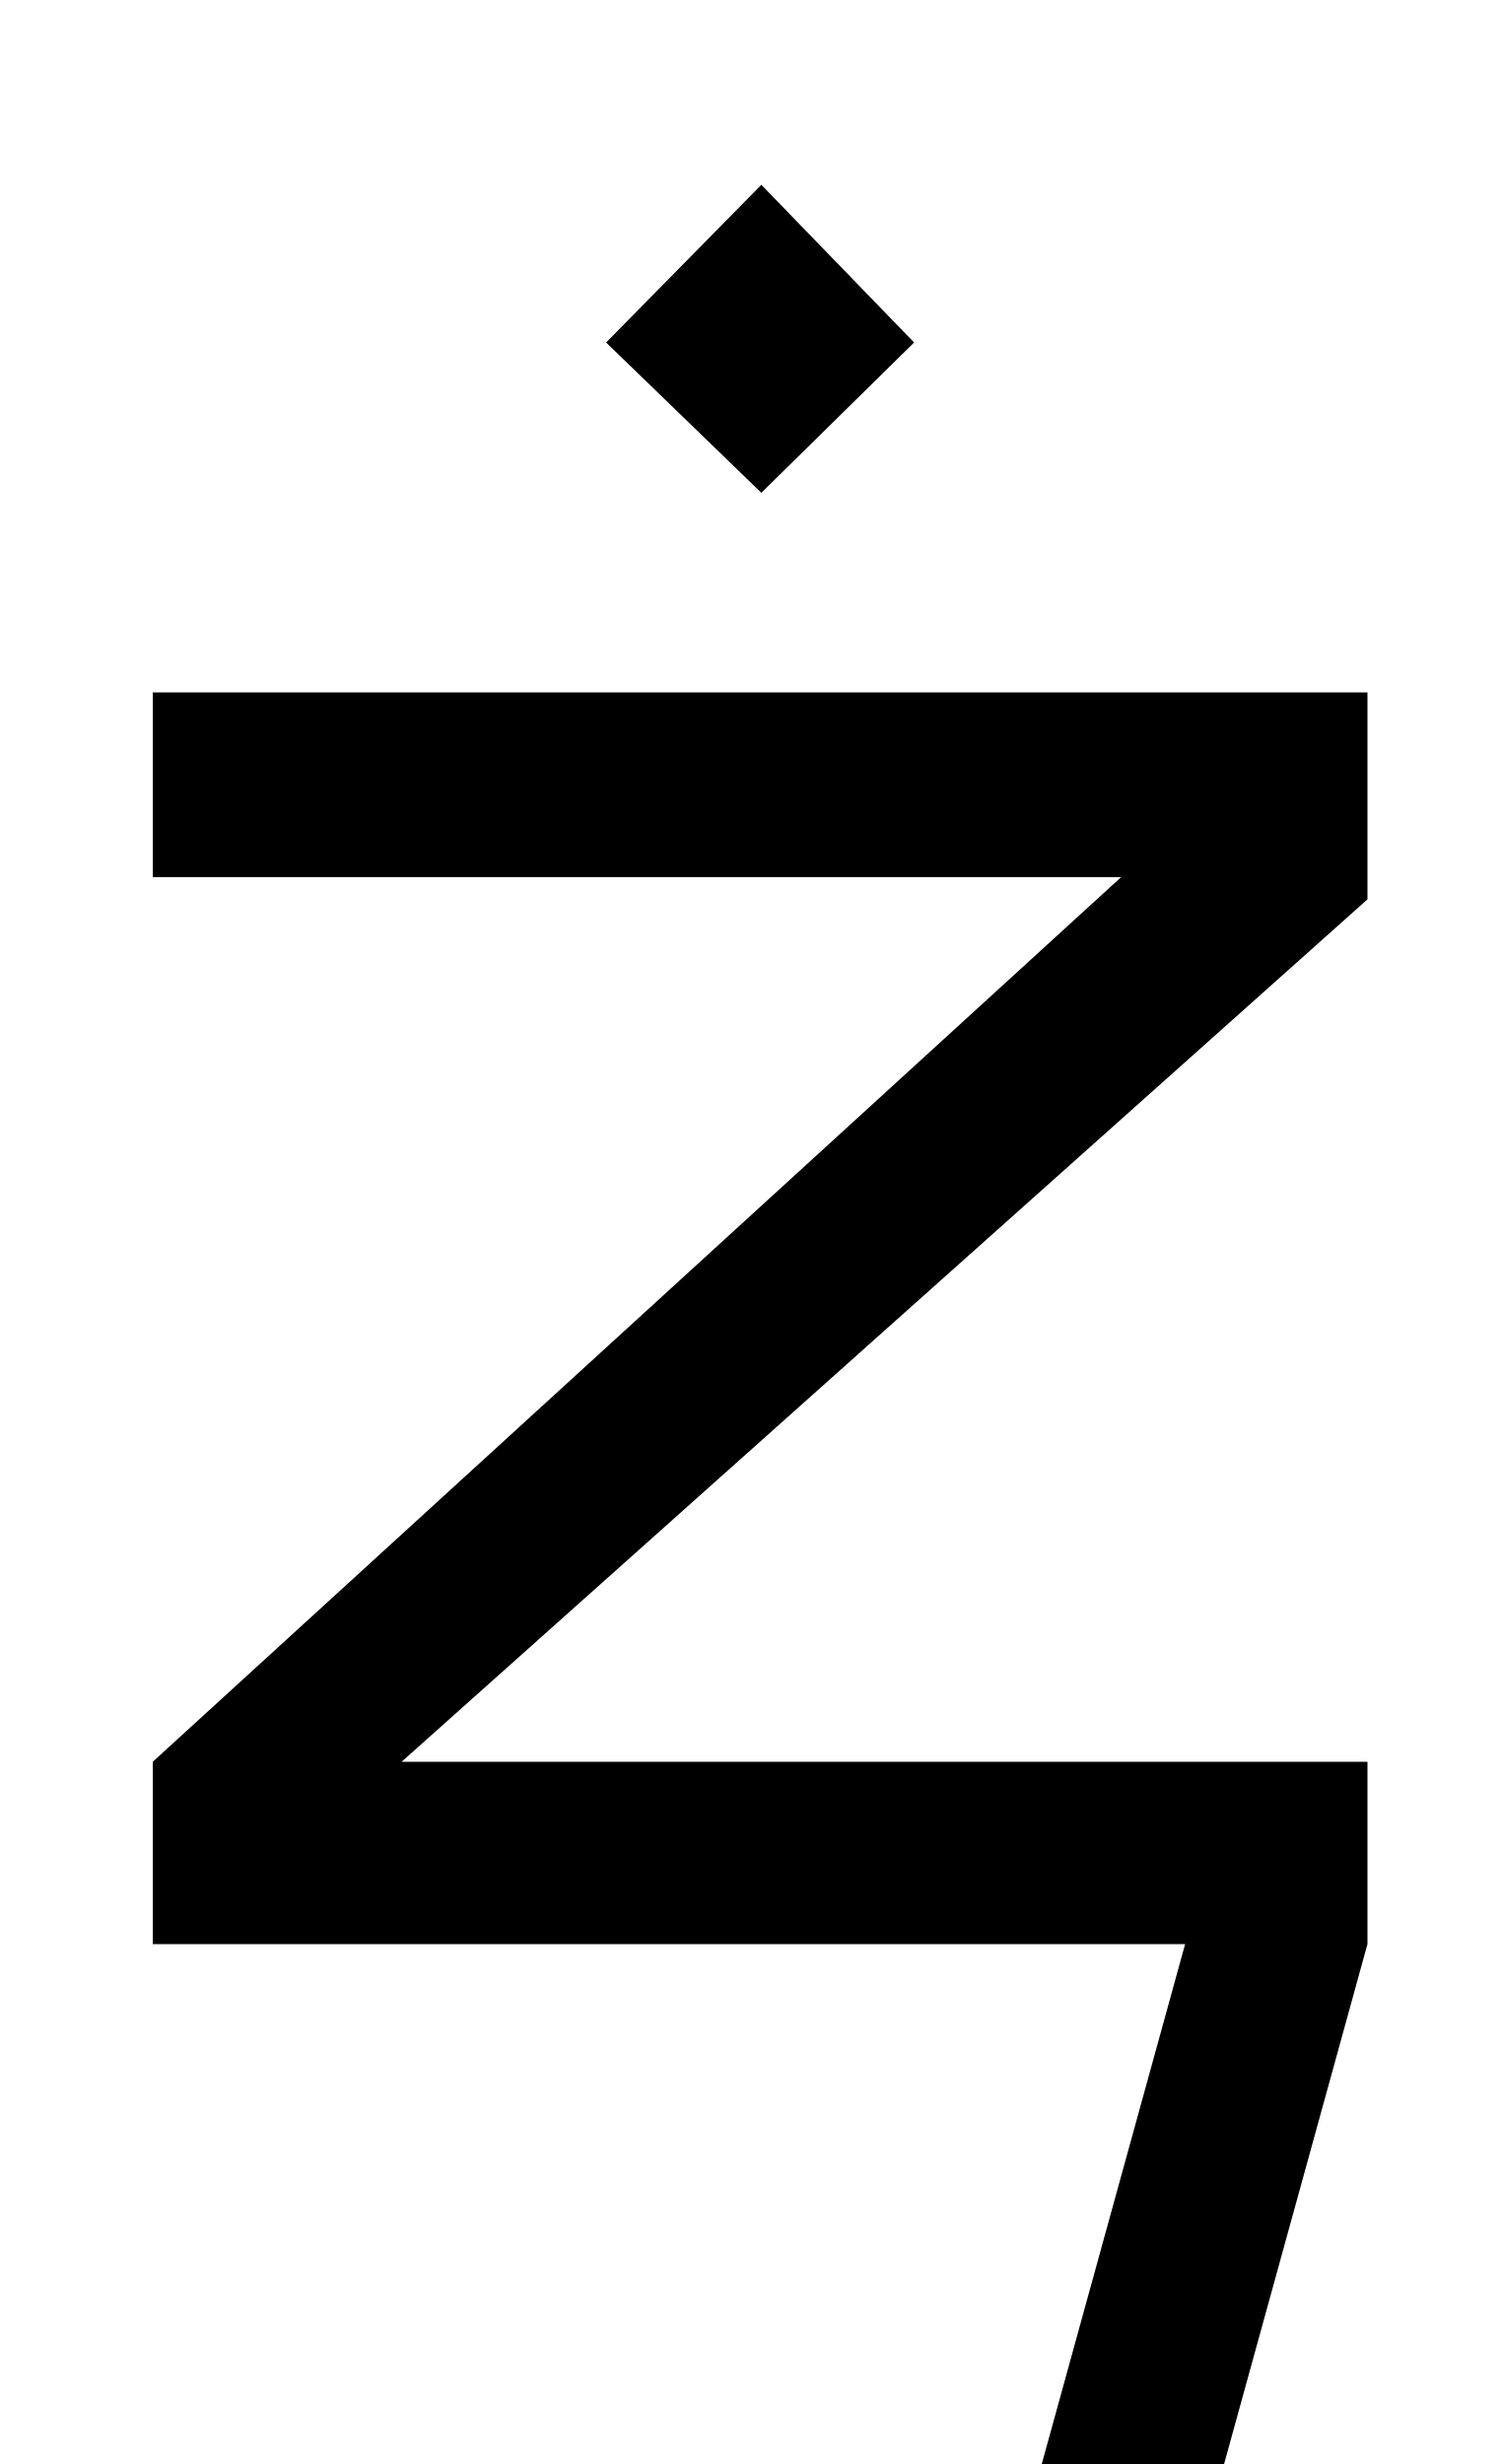
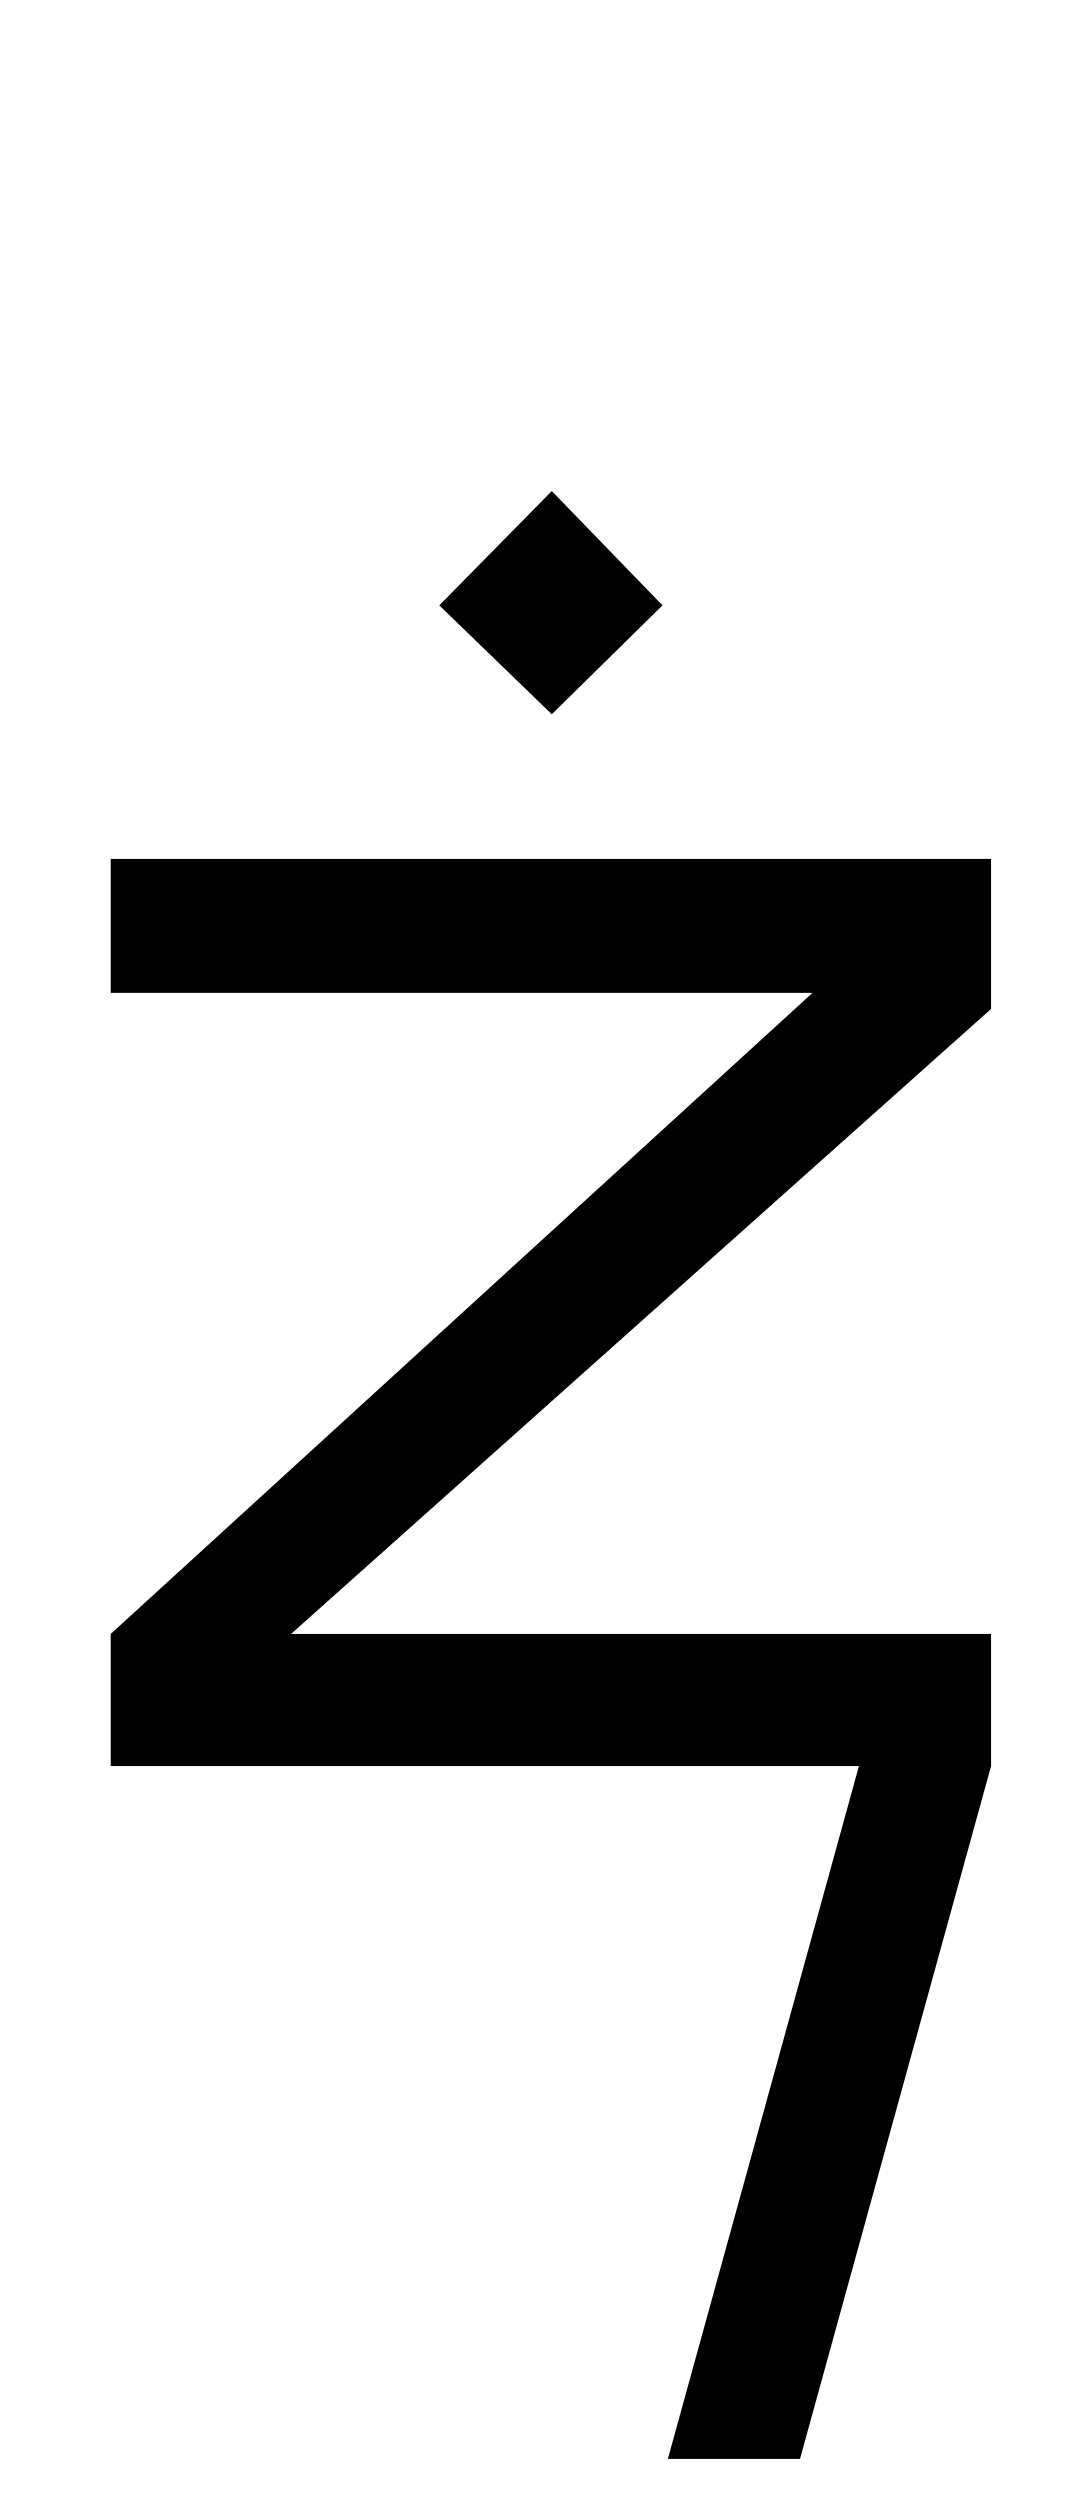
- <svg xmlns="http://www.w3.org/2000/svg" version="1.1" viewBox="-10 0 609 1000">
+ <svg xmlns="http://www.w3.org/2000/svg" version="1.1" viewBox="-10 -200 609 1400">
  <path fill="currentColor" d="M438 1177h-74l107 -388h-419v-74l393 -359h-393v-75h493v84l-392 350h392v74zM299 200l-63 -61l63 -64l62 64z" />
</svg>
